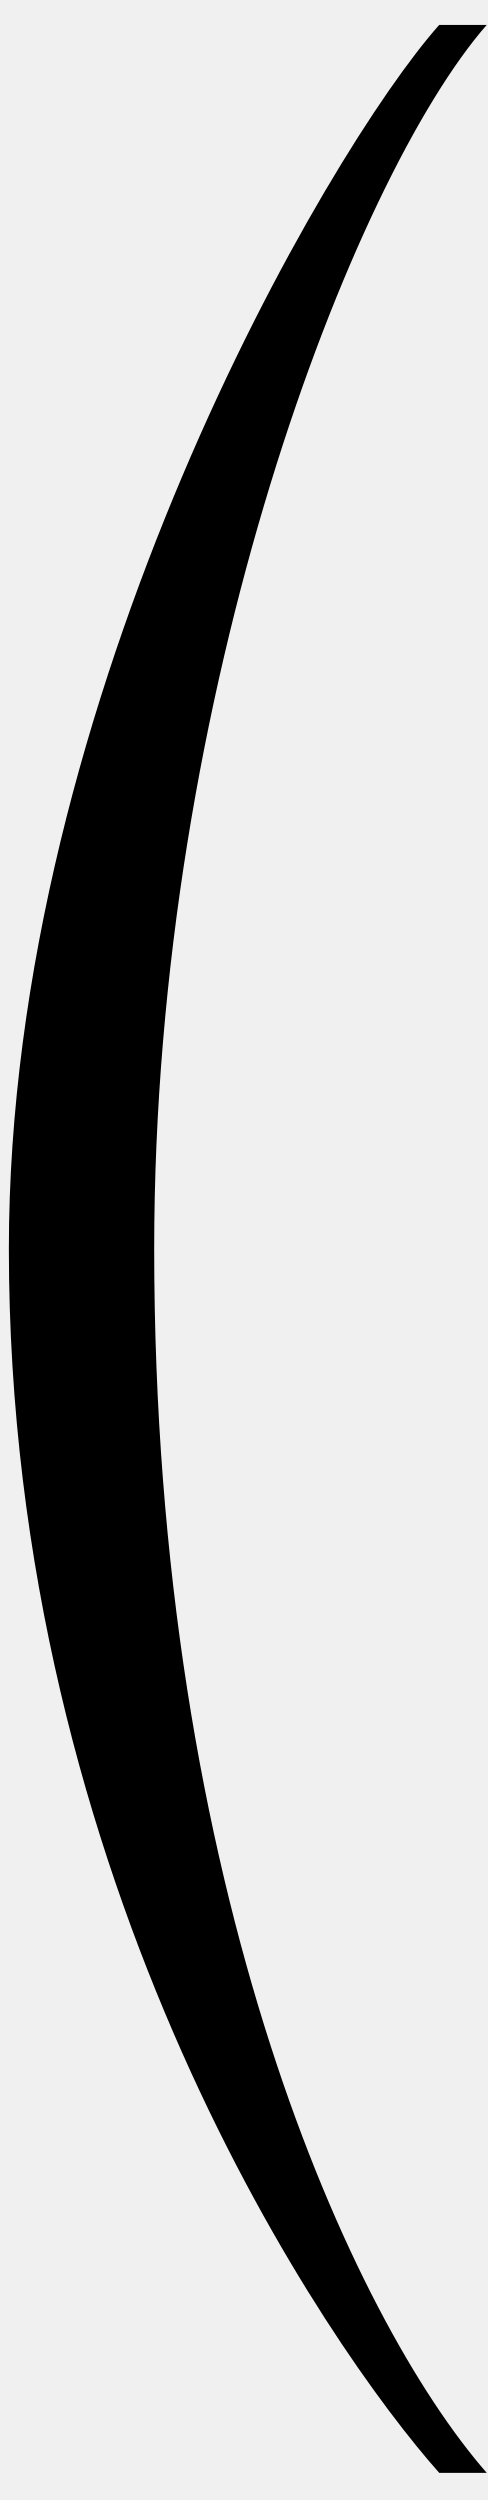
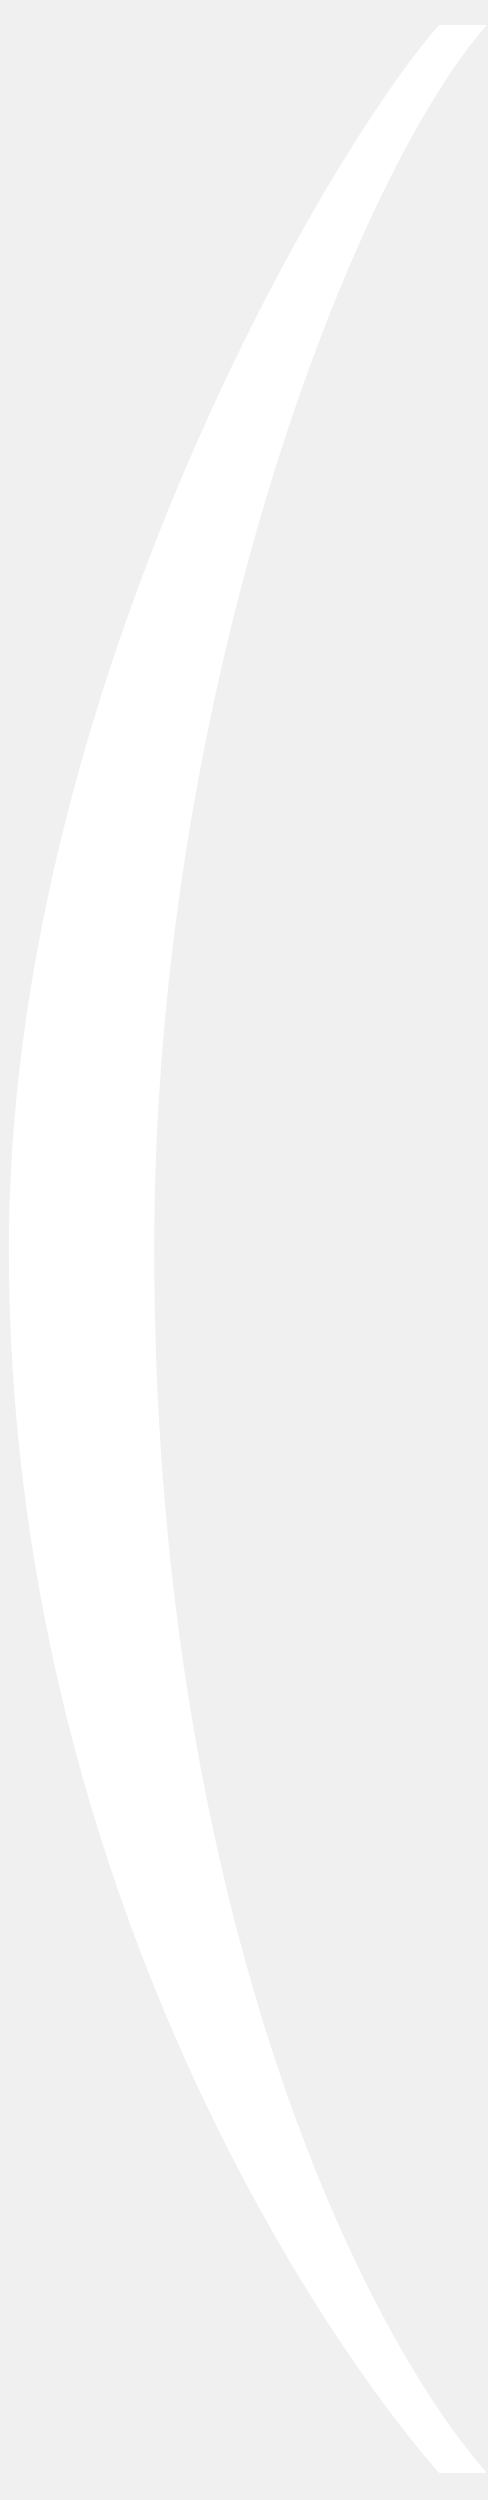
<svg xmlns="http://www.w3.org/2000/svg" width="15" height="77" viewBox="0 0 15 77" fill="none">
-   <path d="M13.528 76.164H14.991C10.86 71.43 4.749 58.262 4.749 38.465C4.749 21.251 10.86 5.5 14.991 0.767H13.528C10.085 4.64 0.273 21.424 0.273 38.465C0.273 58.09 10.085 72.291 13.528 76.164Z" fill="black" />
+   <path d="M13.528 76.164H14.991C10.86 71.43 4.749 58.262 4.749 38.465C4.749 21.251 10.86 5.5 14.991 0.767H13.528C10.085 4.64 0.273 21.424 0.273 38.465C0.273 58.09 10.085 72.291 13.528 76.164Z" fill="white" />
</svg>
